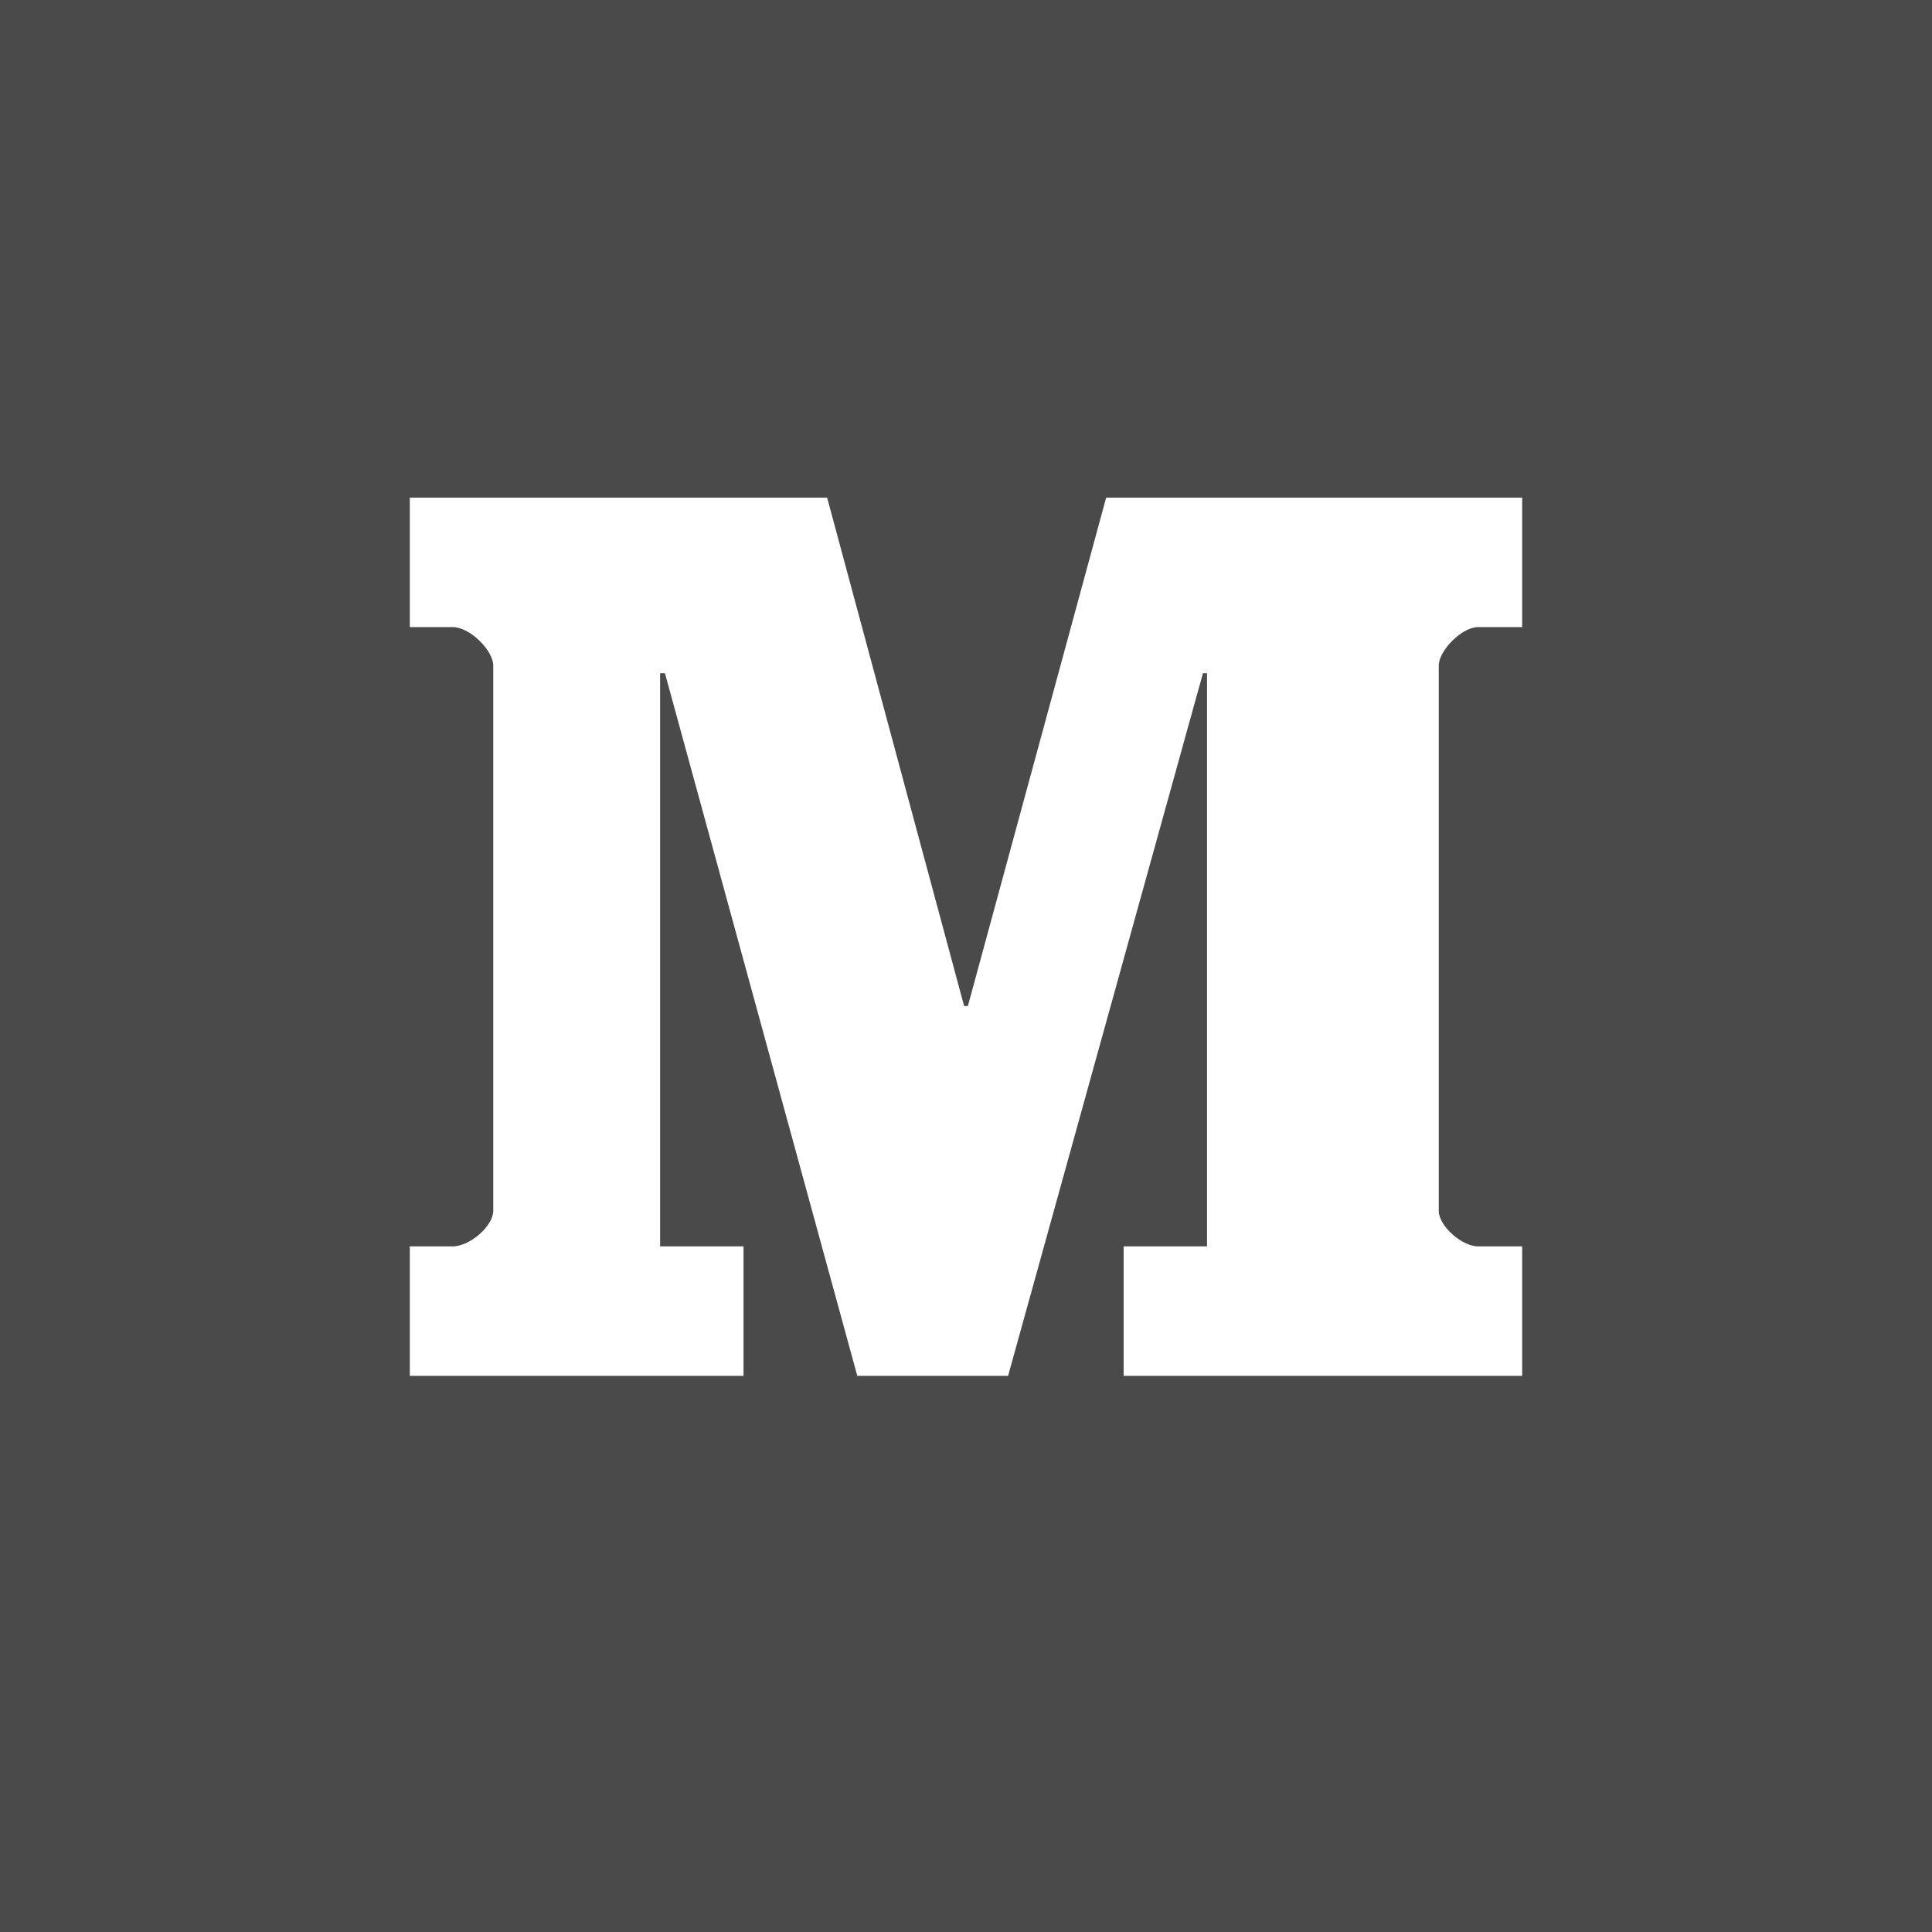
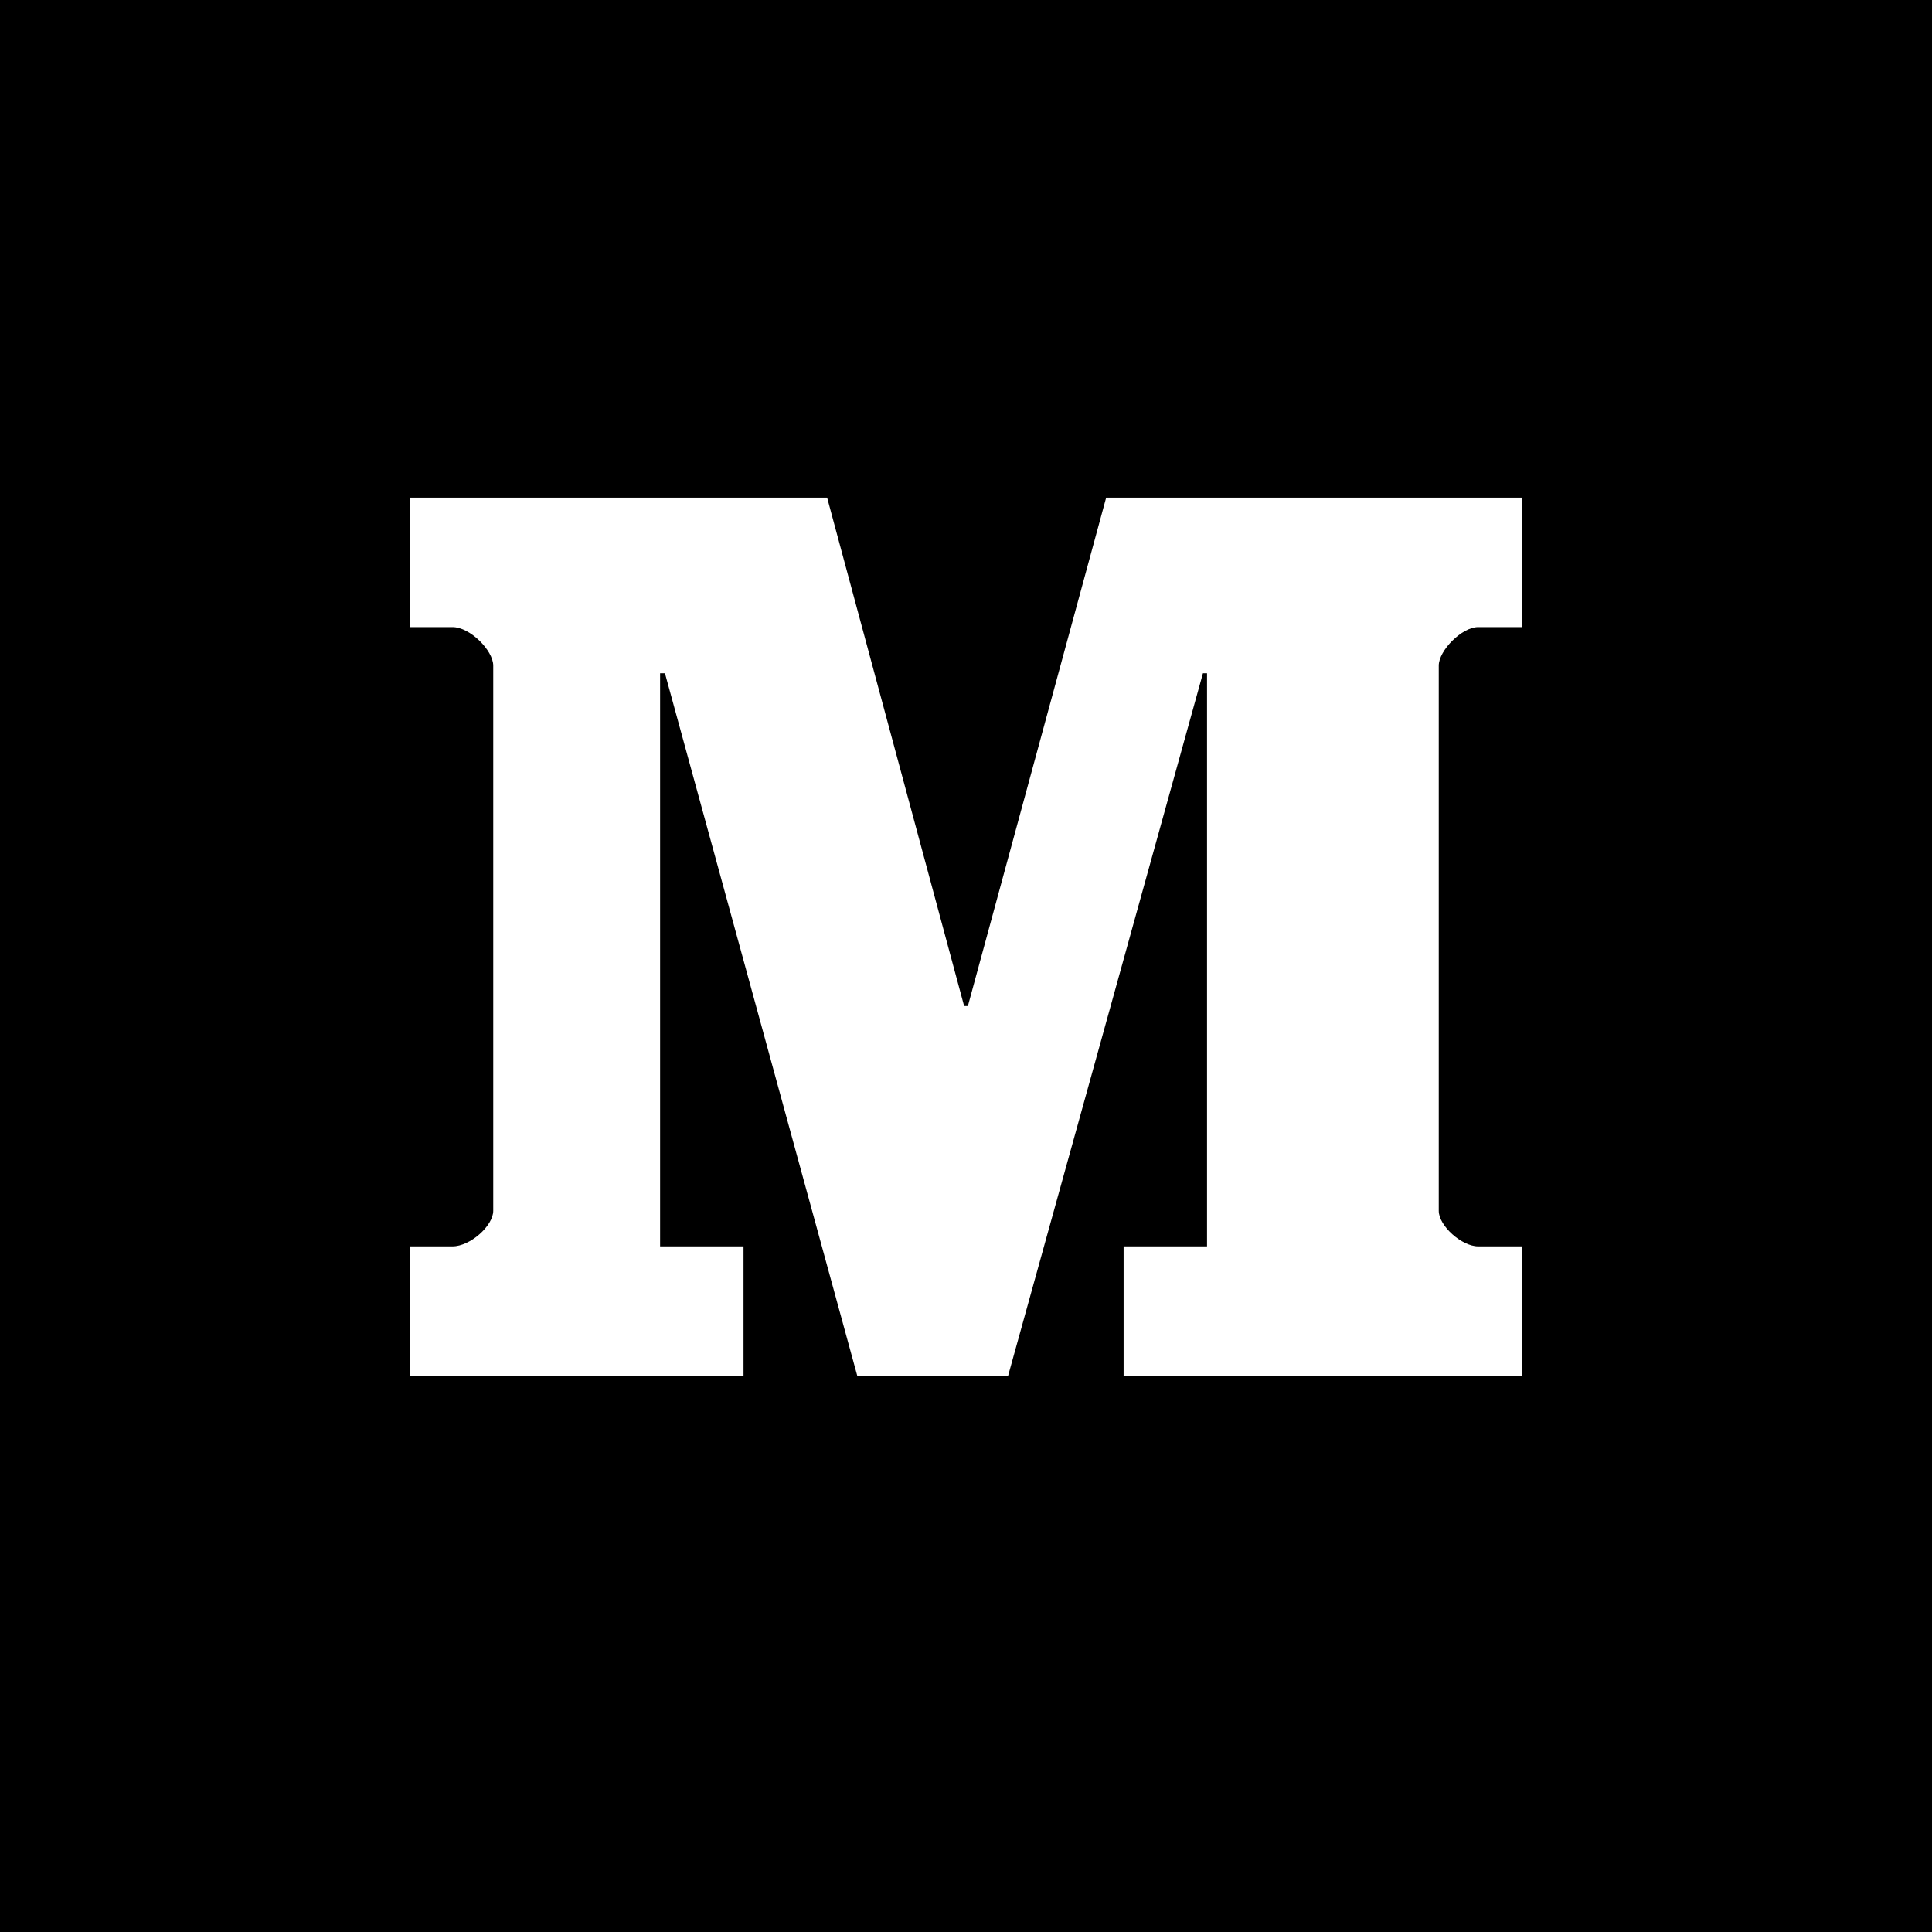
- <svg xmlns="http://www.w3.org/2000/svg" version="1.1">
-   <defs />
-   <g id="Post_ico" stroke="none" stroke-width="1" fill="none" fill-rule="evenodd">
-     <g id="like_LikeButton-Setting" transform="translate(-544, -400)" fill="#4A4A4A">
+ <svg xmlns="http://www.w3.org/2000/svg" width="33px" height="33px" viewBox="0 0 33 33" version="1.1">
+   <g id="Post_ico" stroke="none" stroke-width="1" fill-rule="evenodd">
+     <g id="like_LikeButton-Setting" transform="translate(-544, -400)">
      <g id="Group-3" transform="translate(64, 296)">
        <path d="M480,104 L513,104 L513,137 L480,137 L480,104 Z M506,114.711 L506,114.711 L506,112.5 L498.894,112.5 L496.532,121.184 L496.468,121.184 L494.128,112.5 L487,112.5 L487,114.711 L487.73,114.711 C488.03,114.711 488.425,115.112 488.425,115.369 L488.425,124.681 C488.425,124.939 488.03,125.289 487.73,125.289 L487,125.289 L487,127.5 L492.7,127.5 L492.7,125.289 L491.275,125.289 L491.275,115.5 L491.358,115.5 L494.643,127.5 L497.219,127.5 L500.547,115.5 L500.617,115.5 L500.617,125.289 L499.192,125.289 L499.192,127.5 L506,127.5 L506,125.289 L505.248,125.289 C504.969,125.289 504.575,124.939 504.575,124.682 L504.575,115.369 C504.575,115.112 504.969,114.711 505.248,114.711 L506,114.711 Z" id="Medium" />
      </g>
    </g>
  </g>
</svg>
